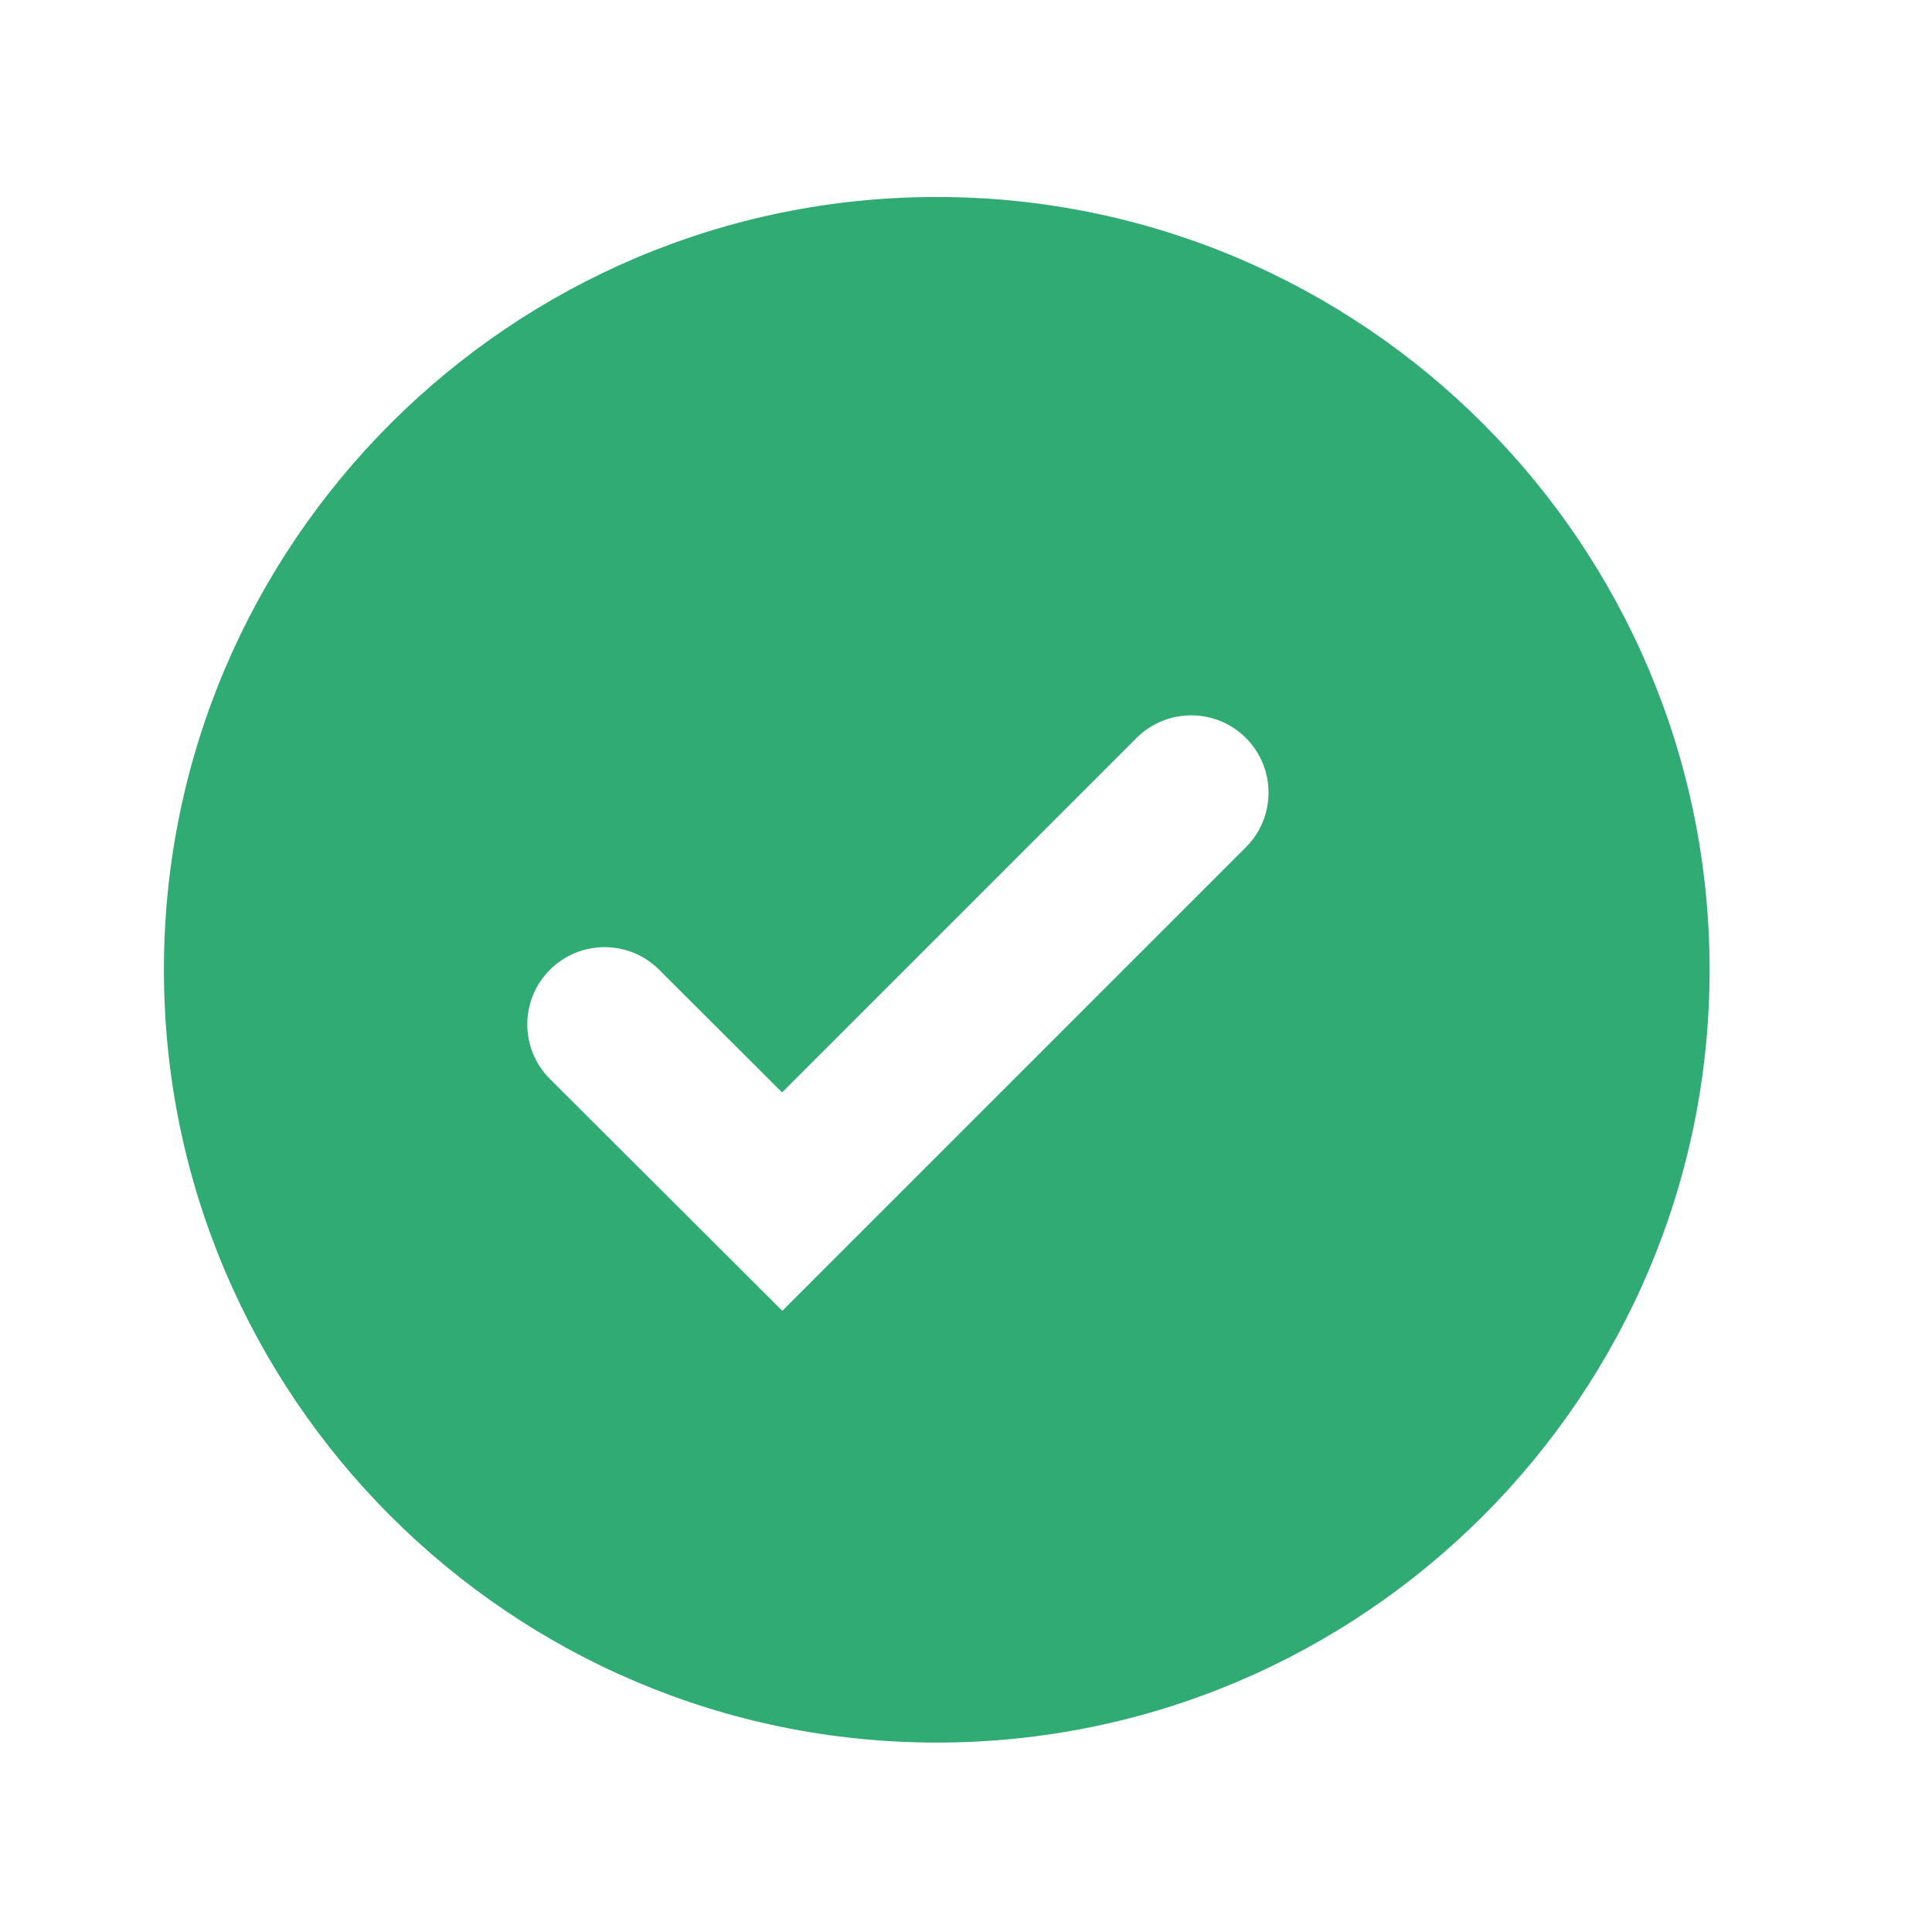
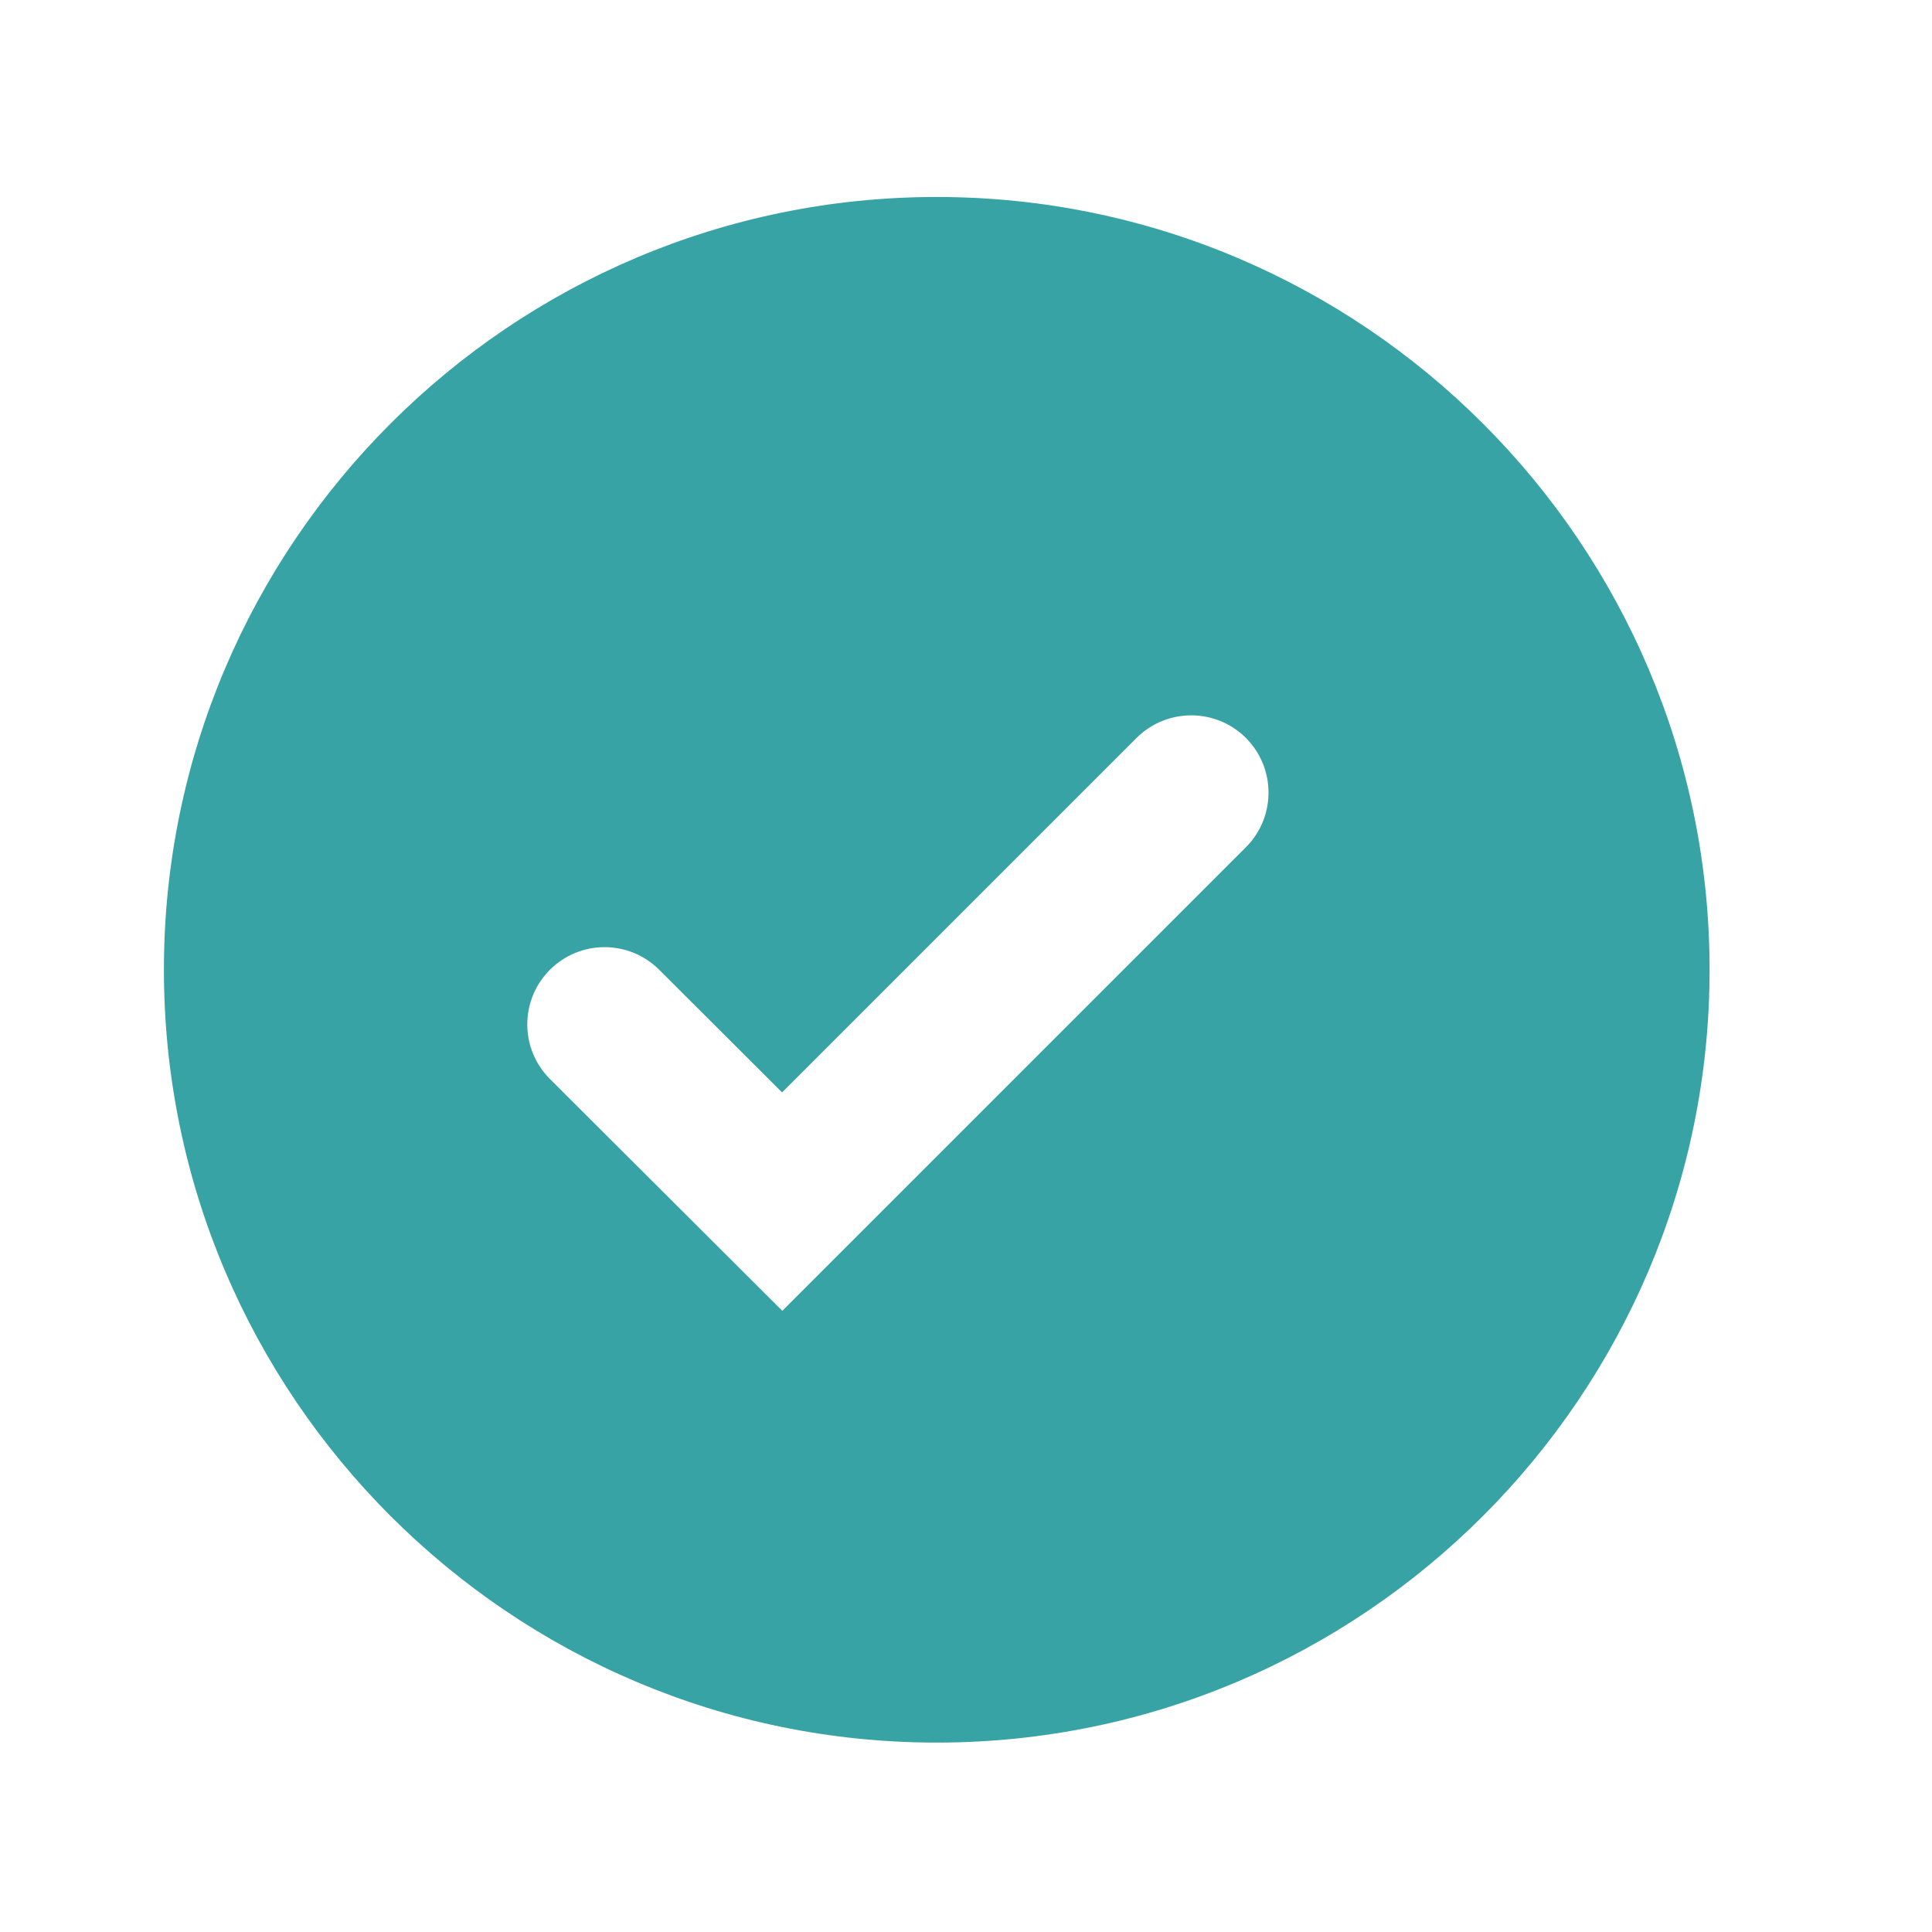
<svg xmlns="http://www.w3.org/2000/svg" width="25" height="25" viewBox="0 0 25 25" fill="none">
-   <path d="M12.121 2.549C6.607 2.549 2.121 7.035 2.121 12.549C2.121 18.063 6.607 22.549 12.121 22.549C17.636 22.549 22.122 18.063 22.122 12.549C22.122 7.035 17.636 2.549 12.121 2.549ZM10.123 16.962L7.117 13.963C6.726 13.573 6.725 12.941 7.115 12.55C7.505 12.159 8.138 12.158 8.529 12.548L10.12 14.136L14.707 9.549C15.098 9.159 15.731 9.159 16.122 9.549C16.512 9.94 16.512 10.573 16.122 10.963L10.123 16.962Z" fill="#2FAB73" />
+   <path d="M12.121 2.549C6.607 2.549 2.121 7.035 2.121 12.549C2.121 18.063 6.607 22.549 12.121 22.549C17.636 22.549 22.122 18.063 22.122 12.549C22.122 7.035 17.636 2.549 12.121 2.549ZM10.123 16.962L7.117 13.963C6.726 13.573 6.725 12.941 7.115 12.55C7.505 12.159 8.138 12.158 8.529 12.548L10.12 14.136L14.707 9.549C15.098 9.159 15.731 9.159 16.122 9.549C16.512 9.94 16.512 10.573 16.122 10.963L10.123 16.962Z" fill="#38a3a5" />
</svg>
